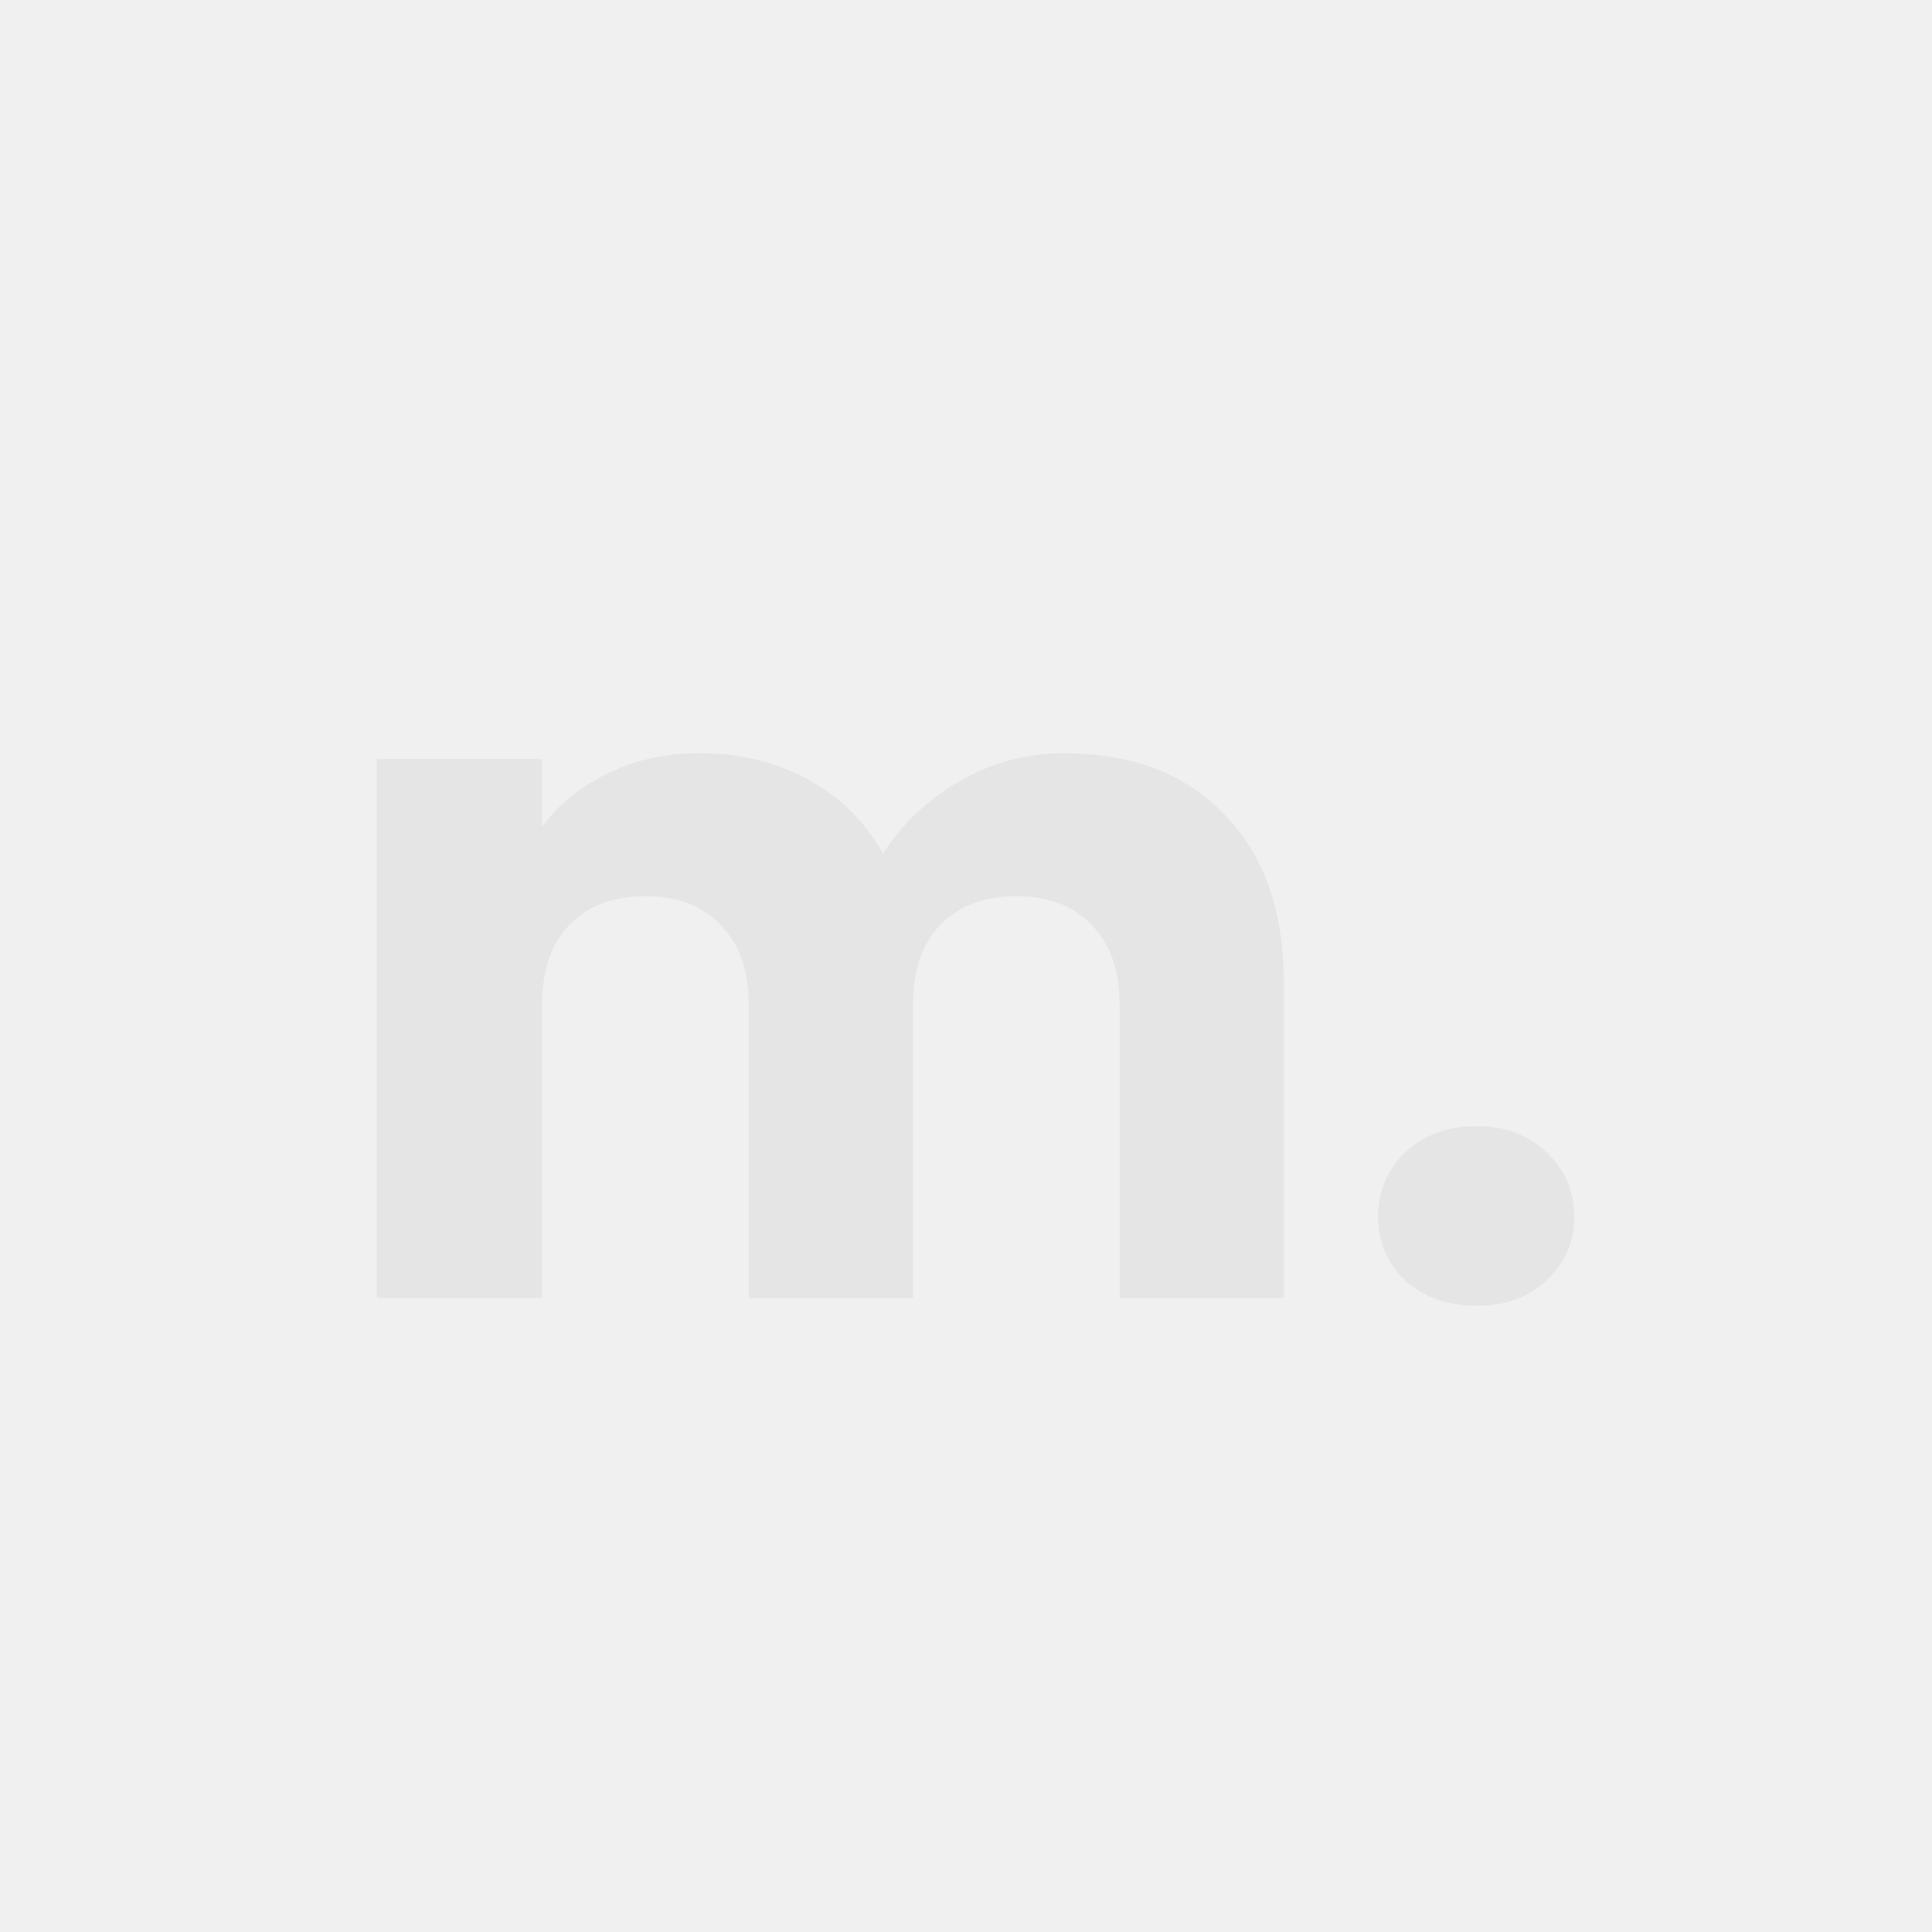
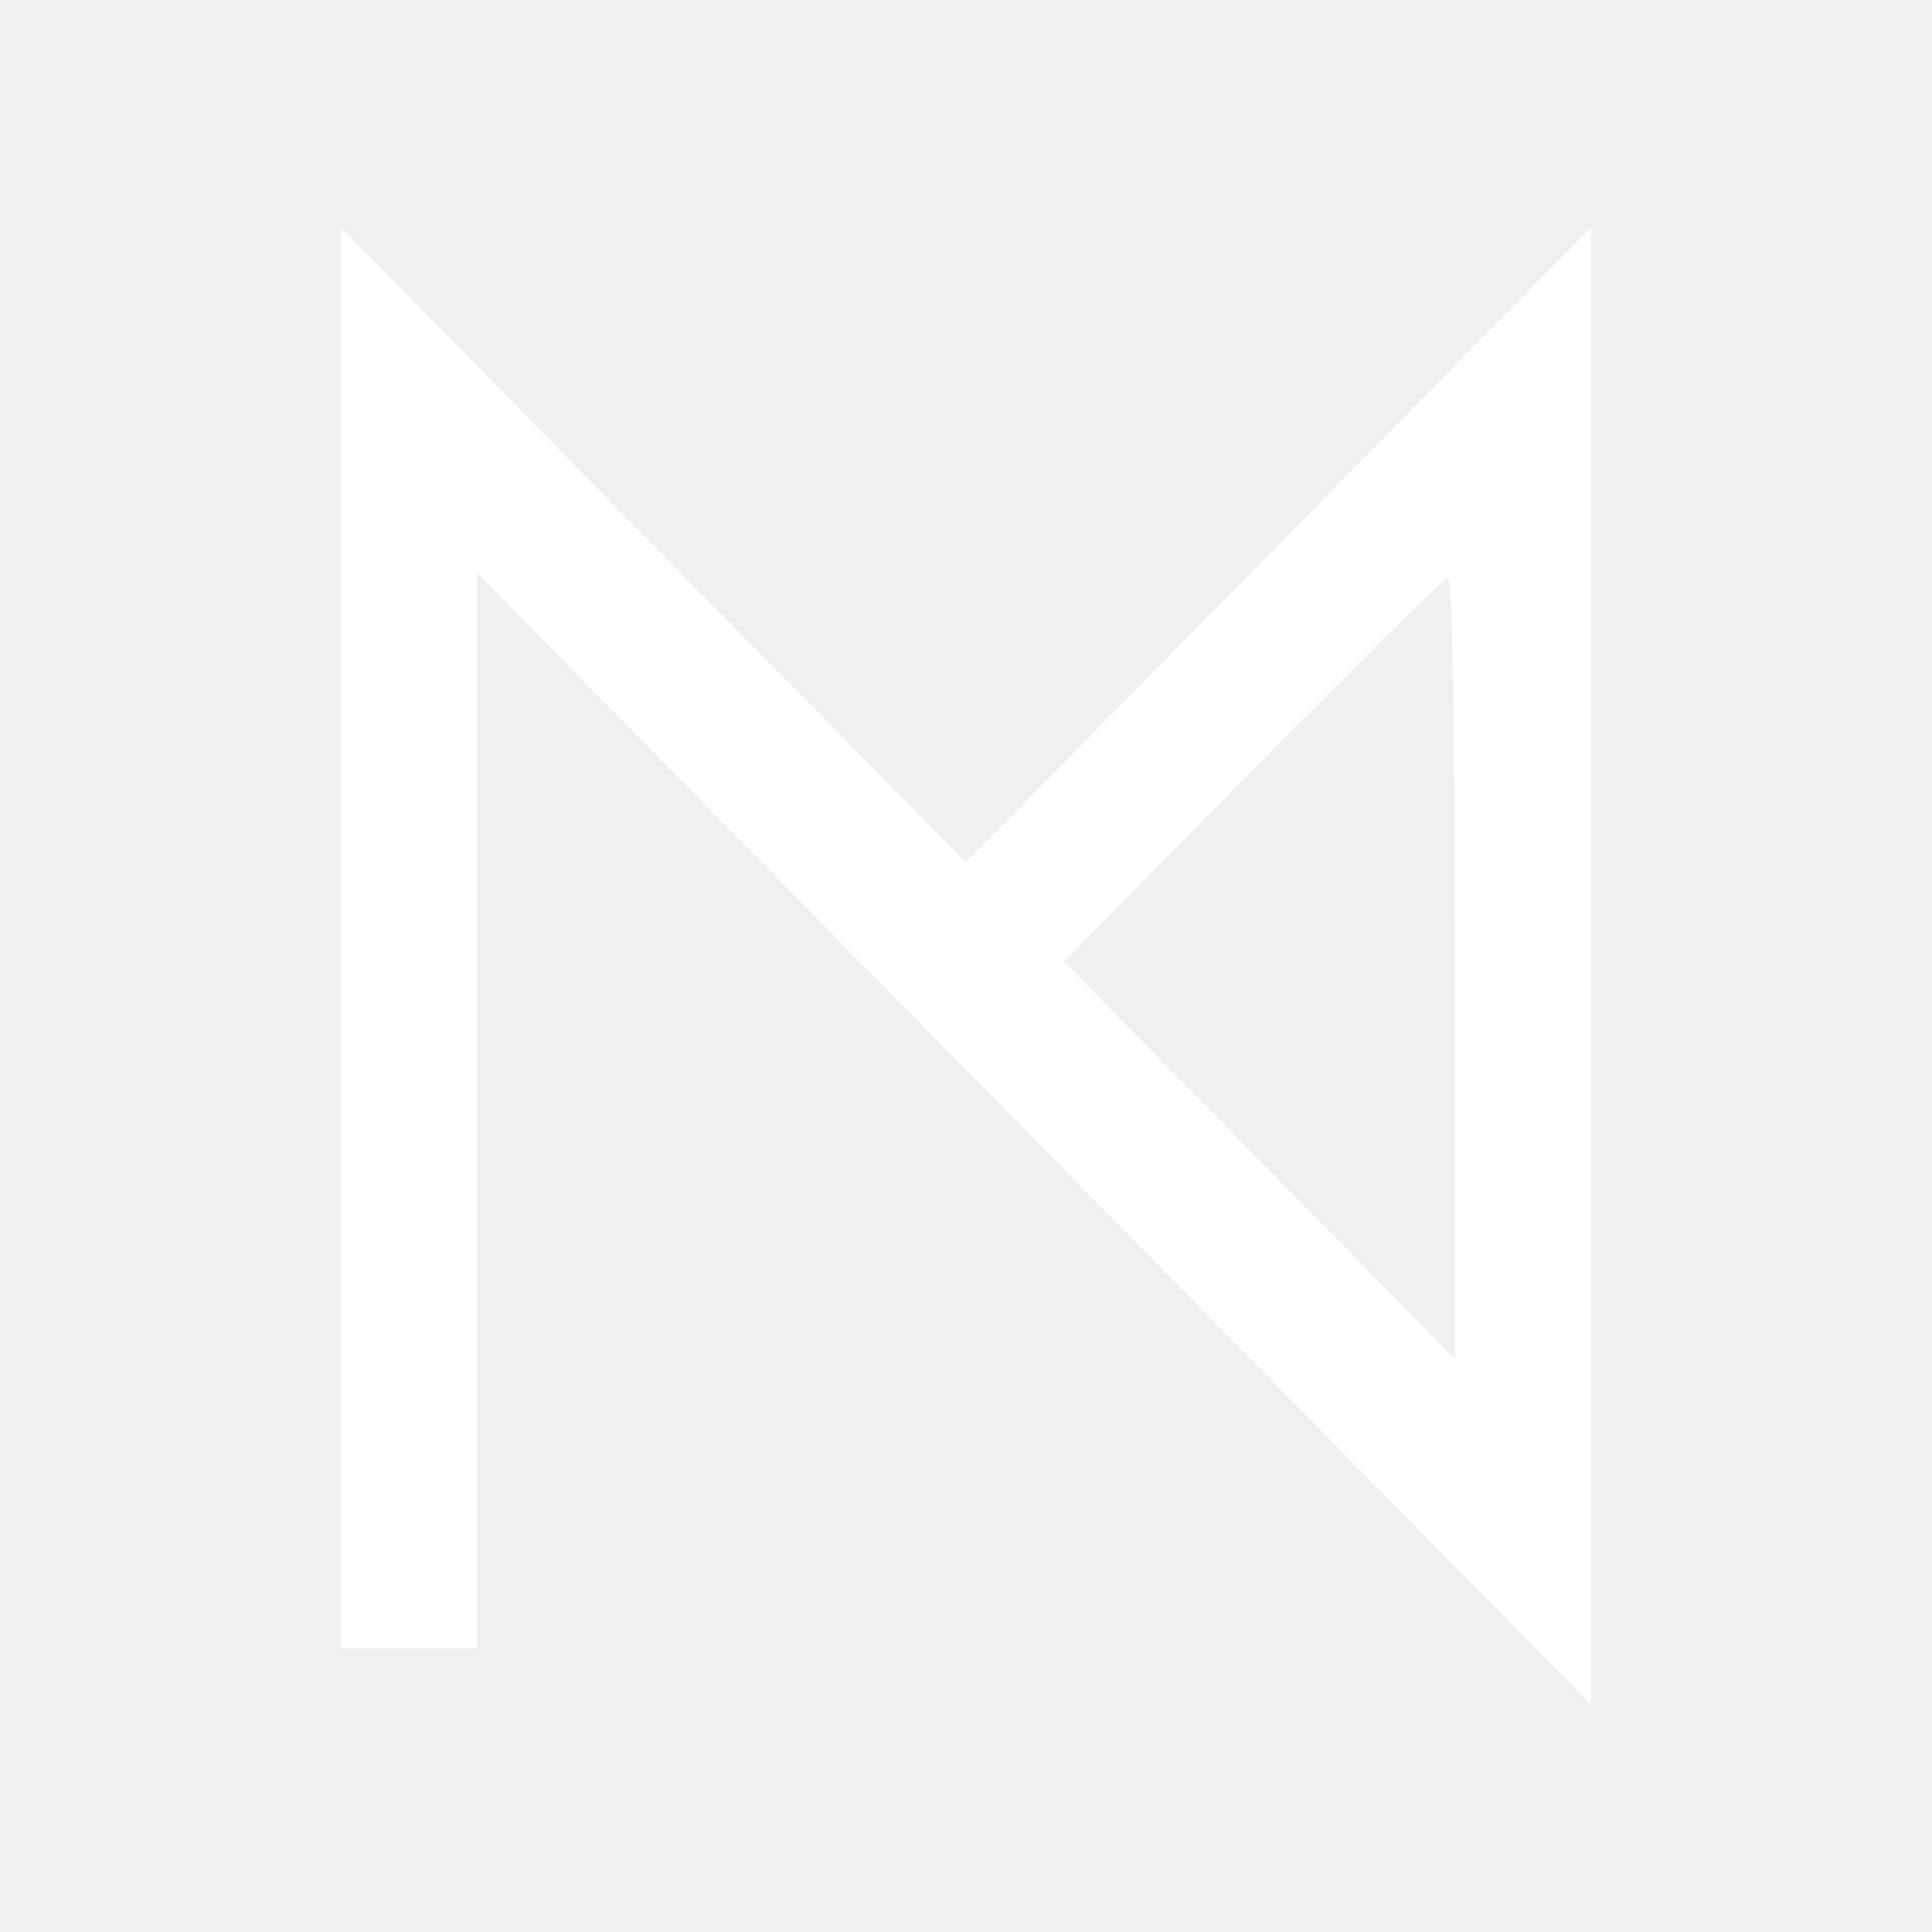
- <svg xmlns="http://www.w3.org/2000/svg" width="64" height="64" viewBox="0 0 64 64" fill="none">
-   <path d="M35.268 24.952C37.487 24.952 39.247 25.624 40.548 26.968C41.871 28.312 42.532 30.179 42.532 32.568V43H37.092V33.304C37.092 32.152 36.783 31.267 36.164 30.648C35.567 30.008 34.735 29.688 33.668 29.688C32.601 29.688 31.759 30.008 31.14 30.648C30.543 31.267 30.244 32.152 30.244 33.304V43H24.804V33.304C24.804 32.152 24.495 31.267 23.876 30.648C23.279 30.008 22.447 29.688 21.38 29.688C20.313 29.688 19.471 30.008 18.852 30.648C18.255 31.267 17.956 32.152 17.956 33.304V43H12.484V25.144H17.956V27.384C18.511 26.637 19.236 26.051 20.132 25.624C21.028 25.176 22.041 24.952 23.172 24.952C24.516 24.952 25.711 25.24 26.756 25.816C27.823 26.392 28.655 27.213 29.252 28.28C29.871 27.299 30.713 26.499 31.78 25.88C32.847 25.261 34.009 24.952 35.268 24.952ZM48.919 43.256C47.959 43.256 47.17 42.979 46.551 42.424C45.954 41.848 45.655 41.144 45.655 40.312C45.655 39.459 45.954 38.744 46.551 38.168C47.17 37.592 47.959 37.304 48.919 37.304C49.858 37.304 50.626 37.592 51.223 38.168C51.842 38.744 52.151 39.459 52.151 40.312C52.151 41.144 51.842 41.848 51.223 42.424C50.626 42.979 49.858 43.256 48.919 43.256Z" fill="#E5E5E5" />
+ <svg xmlns="http://www.w3.org/2000/svg" width="50" height="50" viewBox="0 0 50 50" fill="none">
+   <path d="M8.824 24.285V42.665H10.585H12.346V28.757V14.827L26.761 29.473L41.177 44.118V25V5.883L33.078 14.111L25.001 22.317L16.901 14.111L8.824 5.883V24.285ZM37.656 25.045V35.174L32.594 30.032L27.532 24.889L32.418 19.925C35.125 17.175 37.392 14.939 37.48 14.939C37.59 14.939 37.656 19.5 37.656 25.045Z" fill="white" />
</svg>
